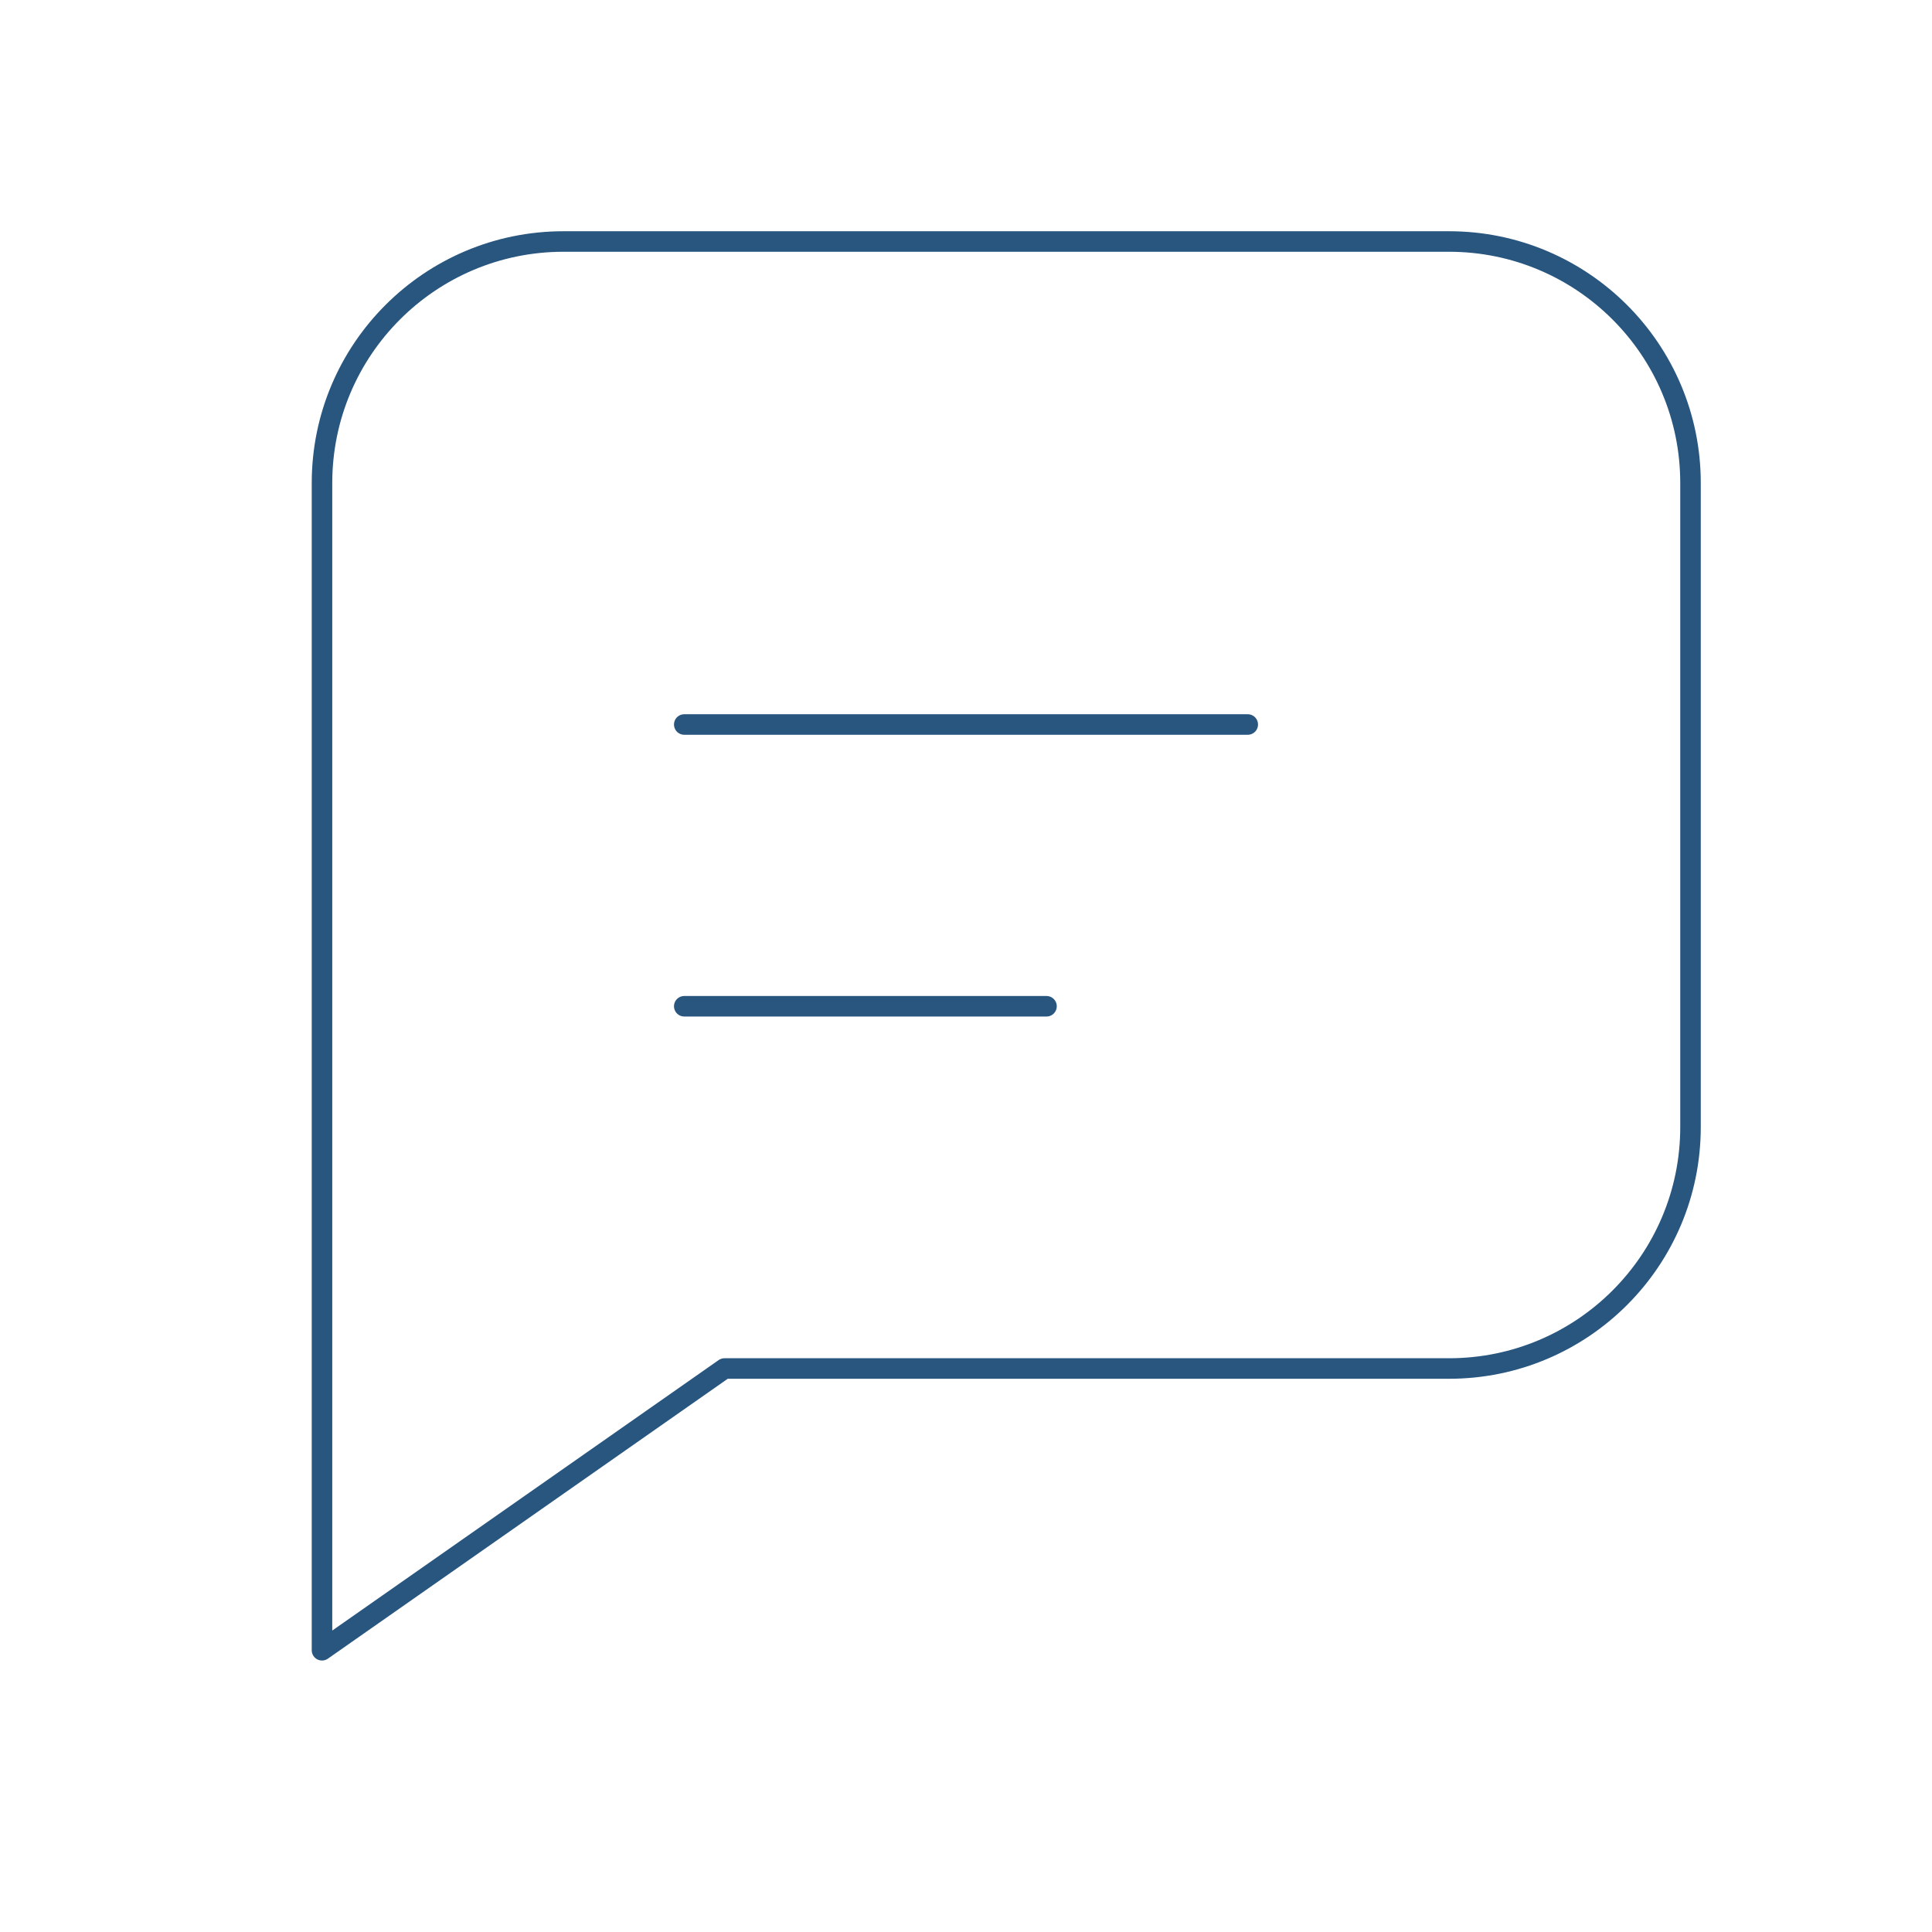
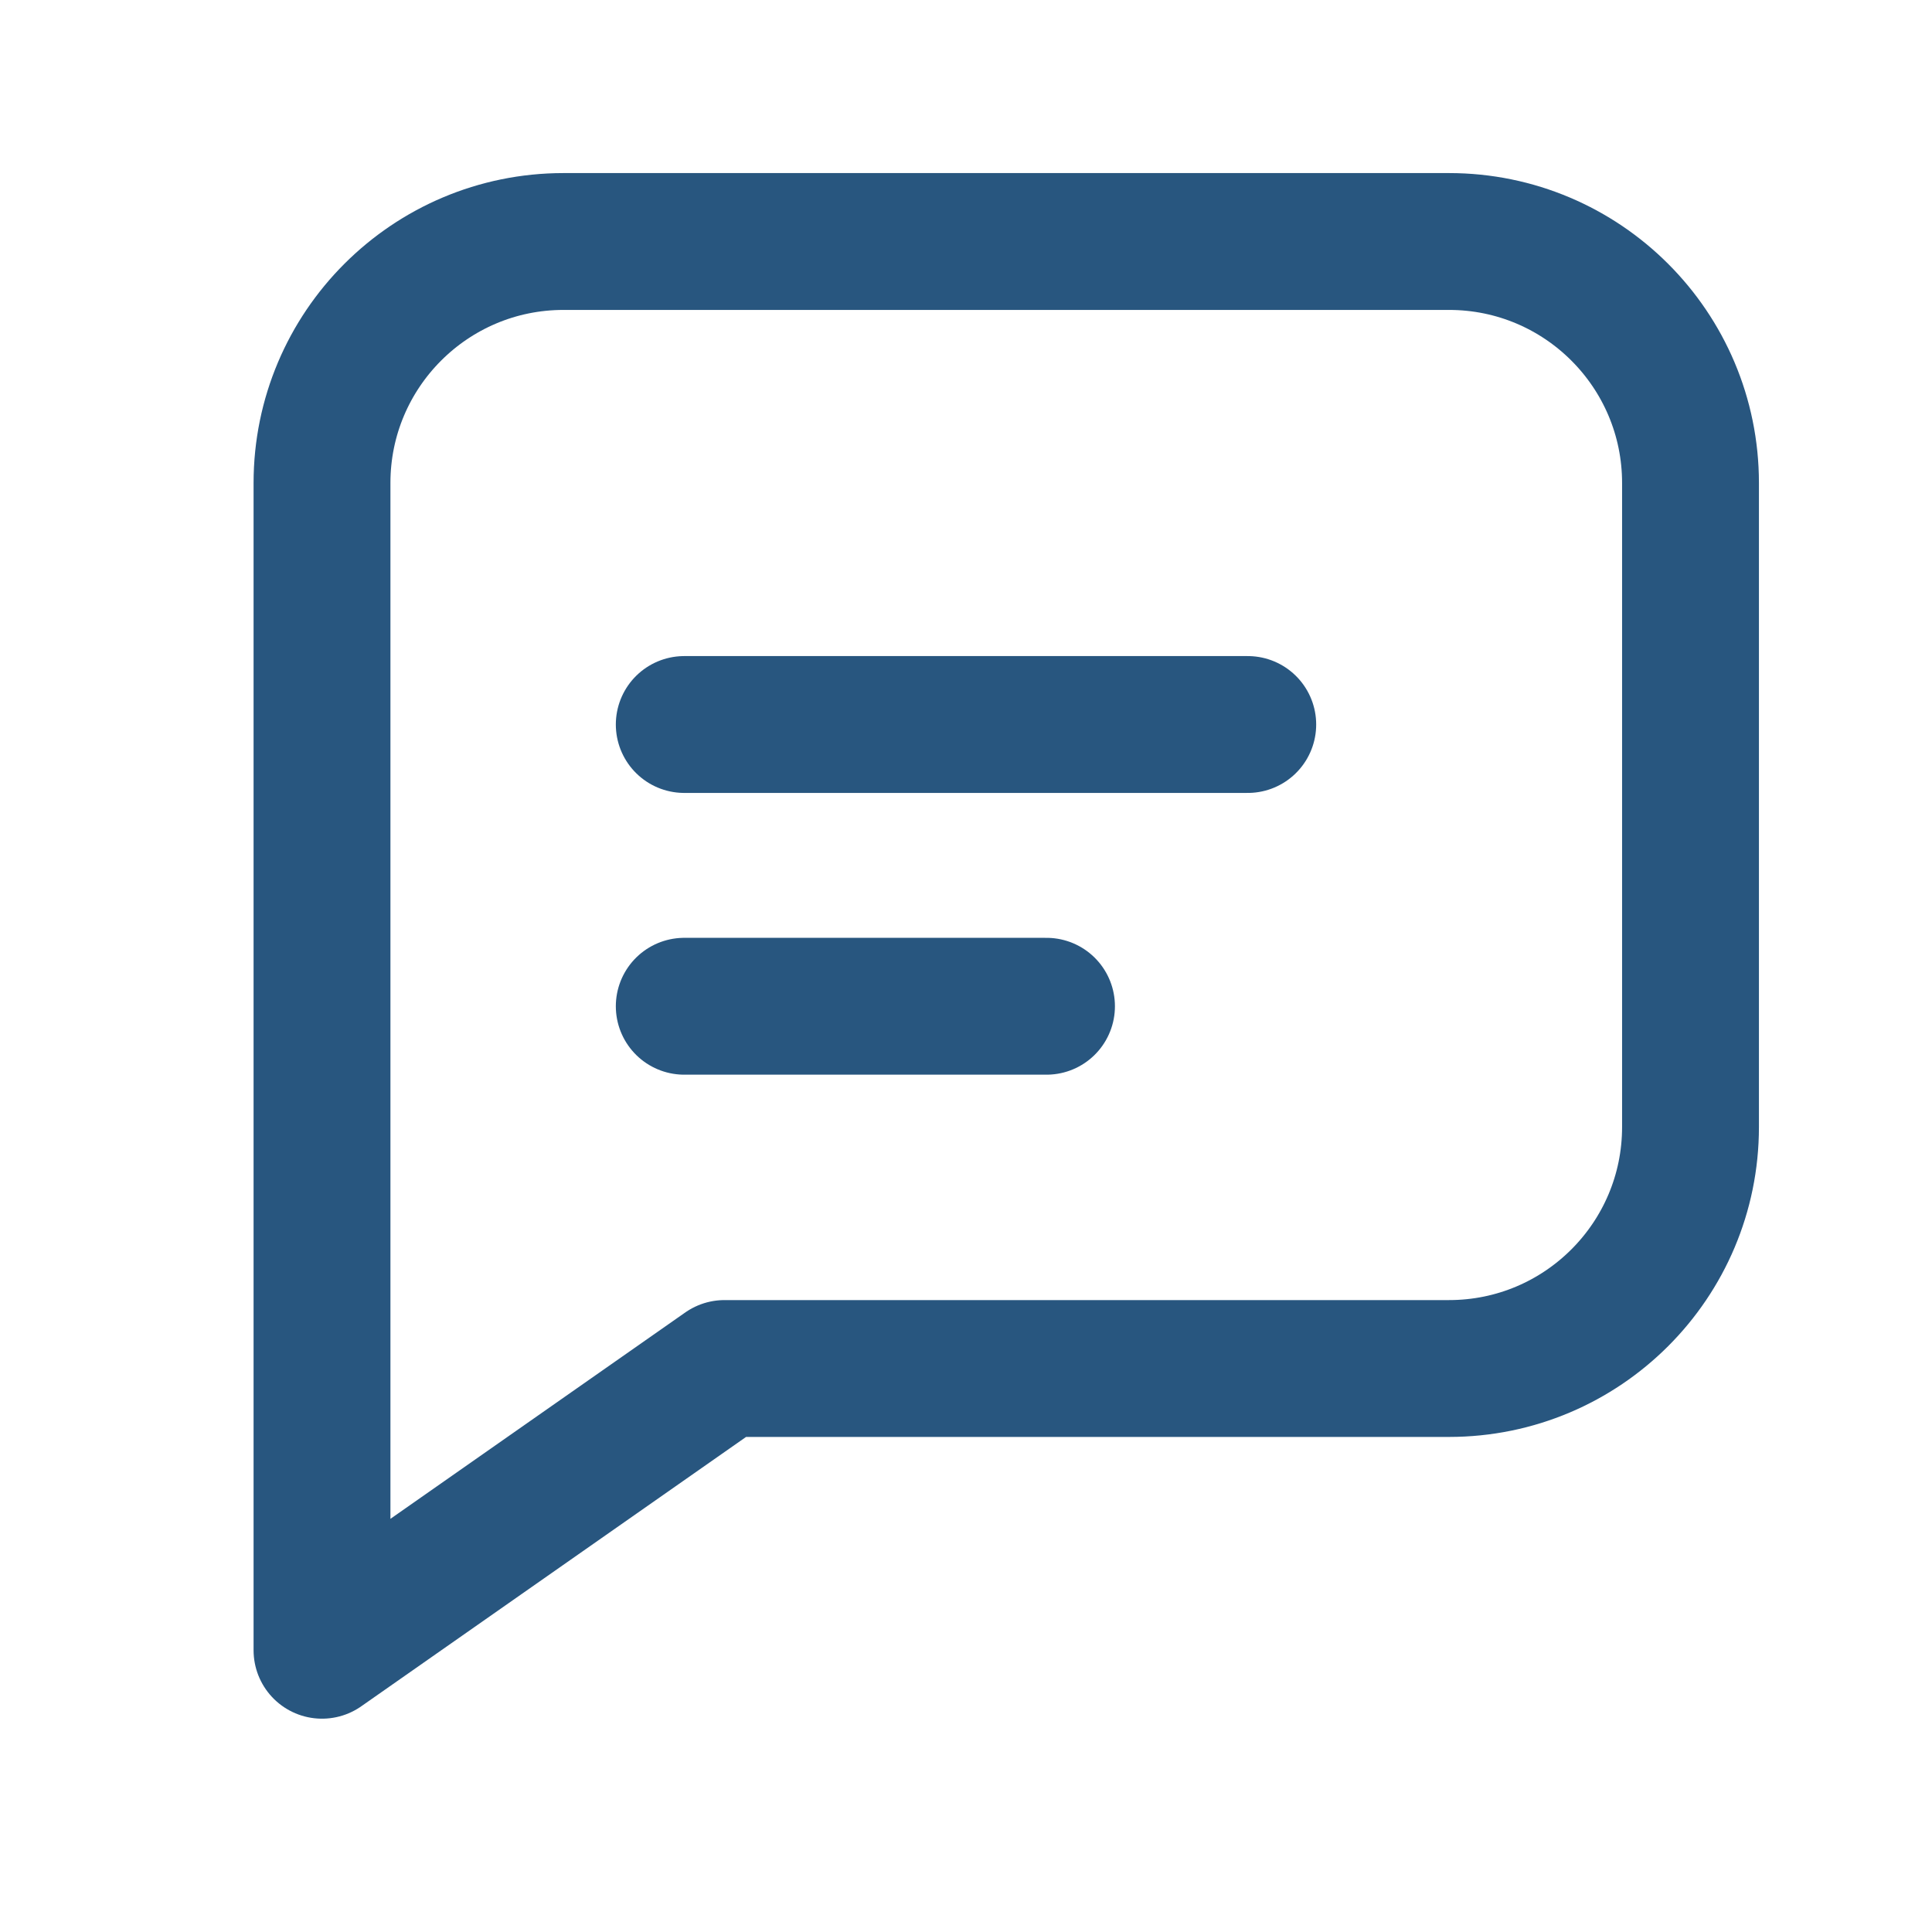
- <svg xmlns="http://www.w3.org/2000/svg" viewBox="0 0 160 160" fill="none" stroke="#28567f" stroke-width="0.255" stroke-linecap="round" stroke-linejoin="round" role="img">
+ <svg xmlns="http://www.w3.org/2000/svg" viewBox="0 0 160 160" fill="none" stroke="#28567f" stroke-width="1.7" stroke-linecap="round" stroke-linejoin="round" role="img">
  <g transform="scale(6.6667)">
    <path d="M21 14a3 3 0 0 1-3 3H9l-5 3.5V6a3 3 0 0 1 3-3h11a3 3 0 0 1 3 3z" />
    <path d="M8.5 9h7M8.5 12.5h4.5" />
  </g>
</svg>
